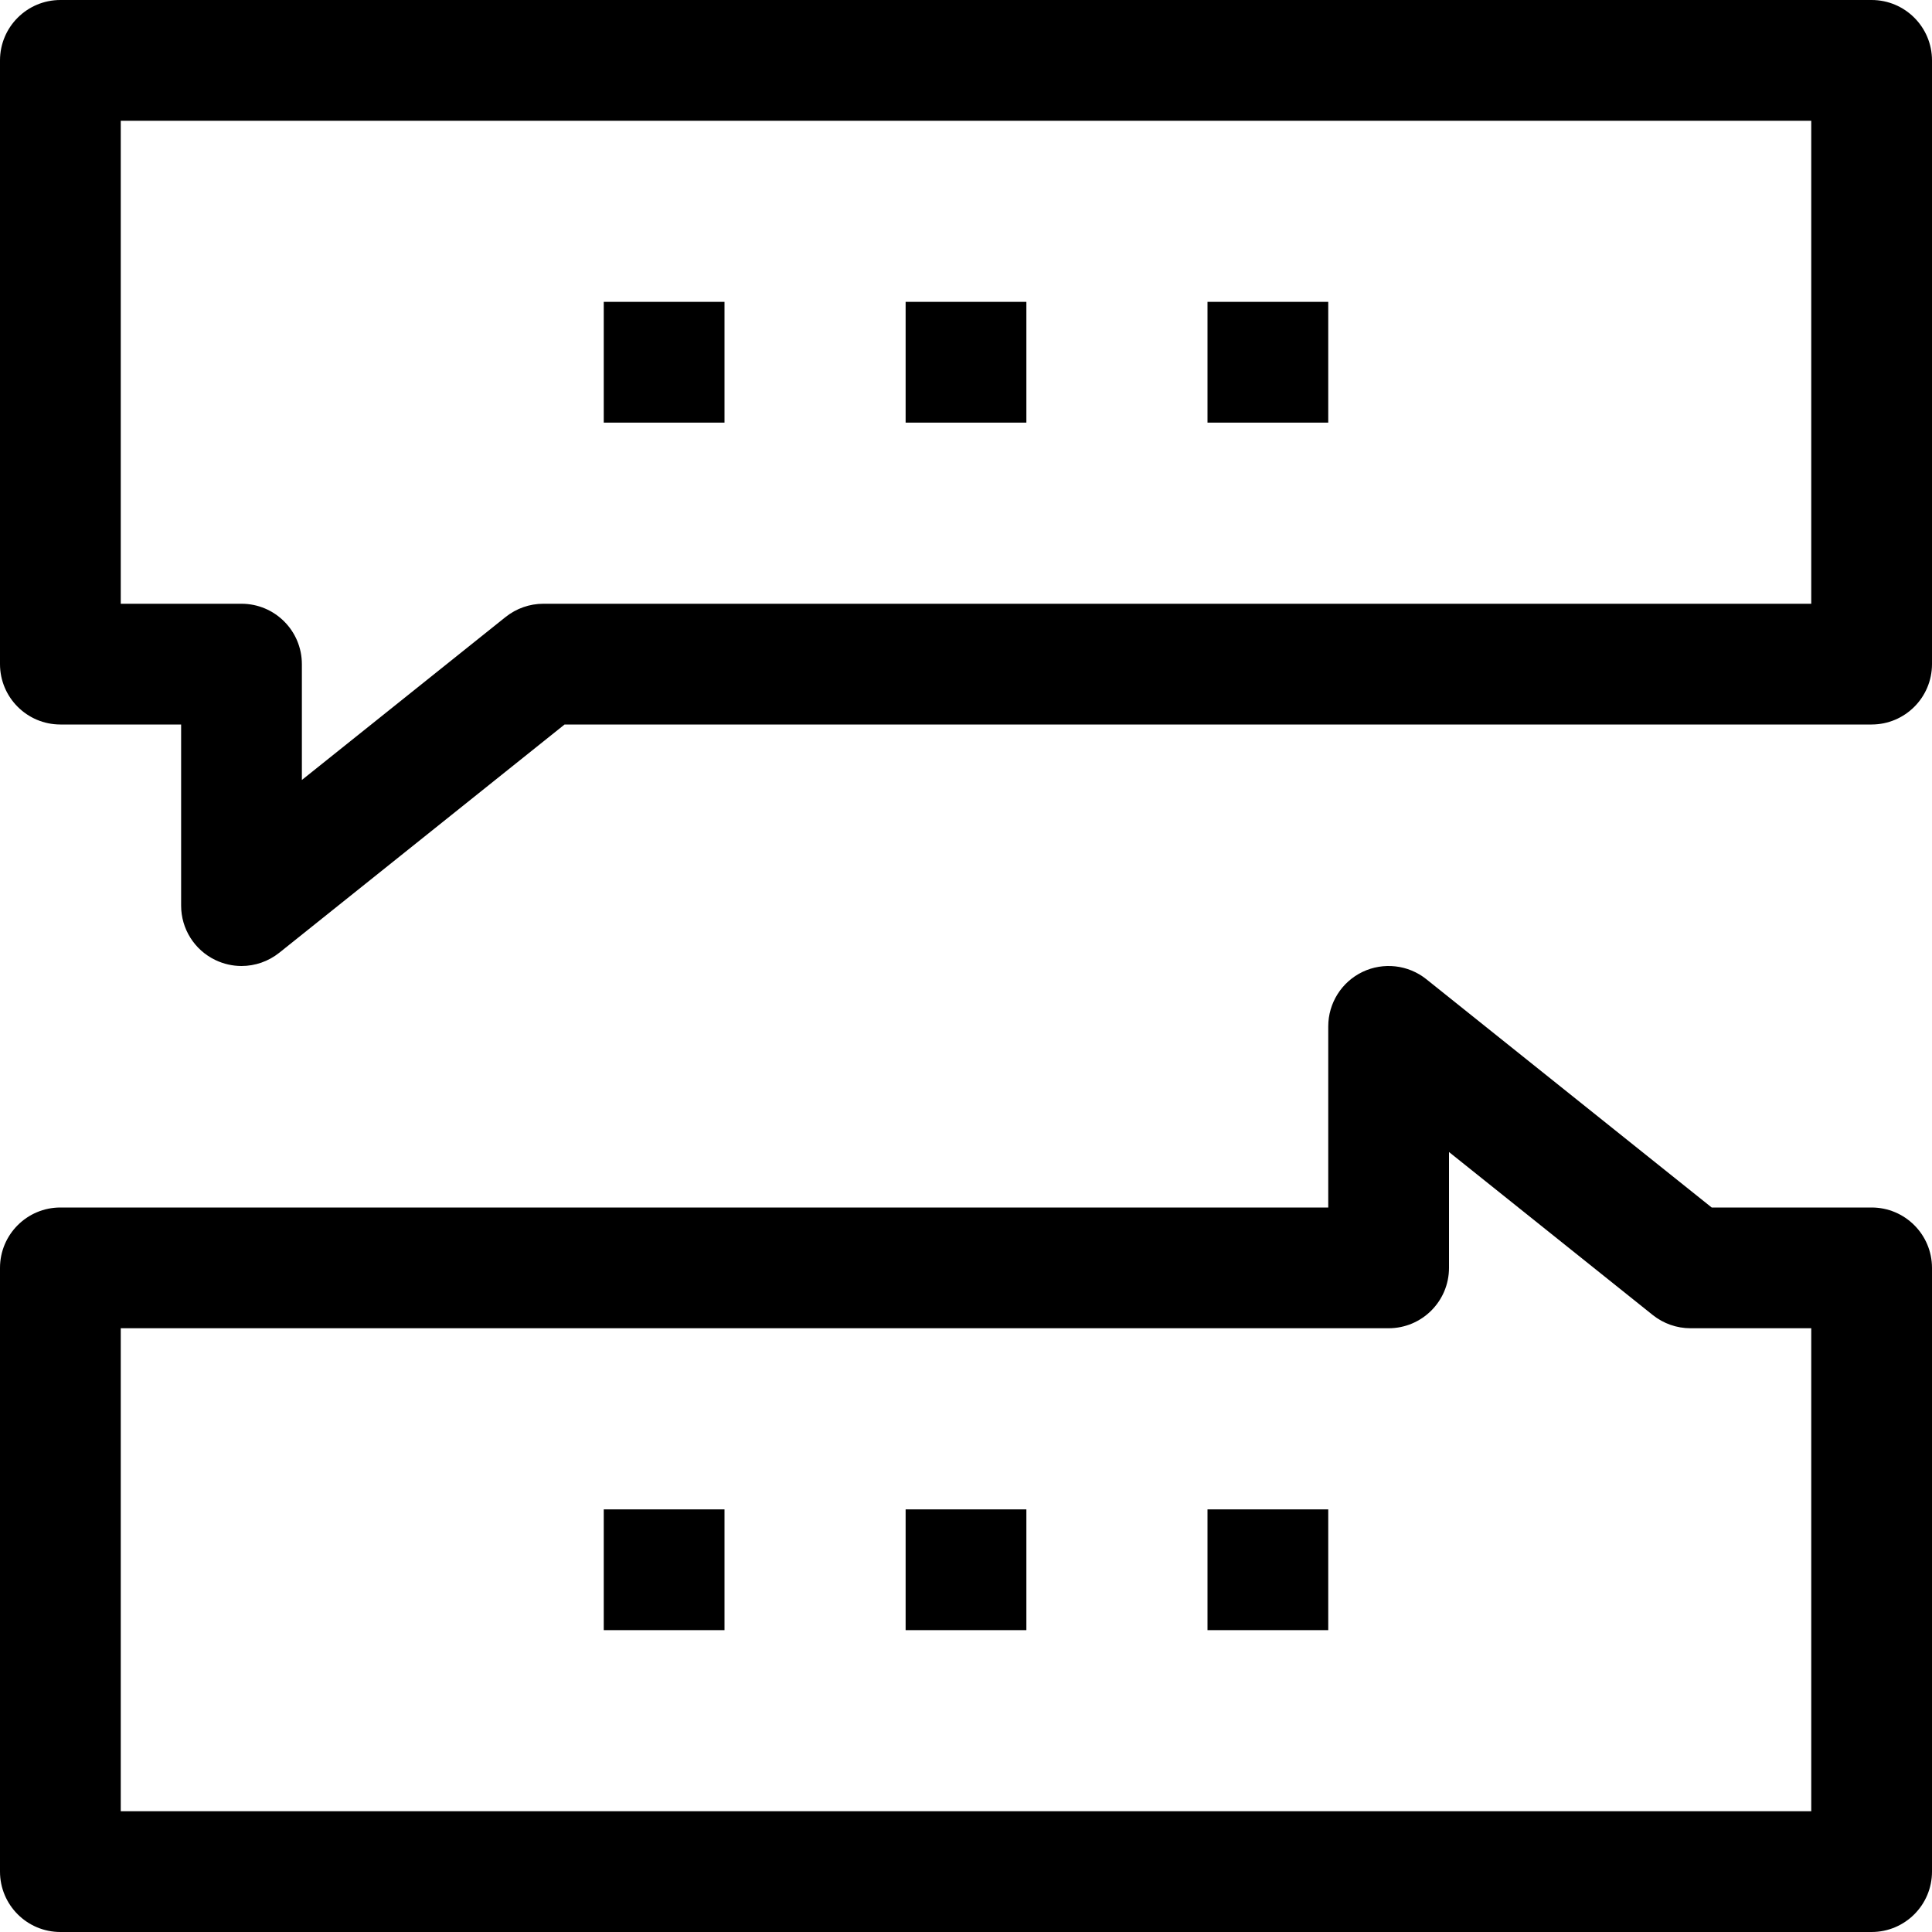
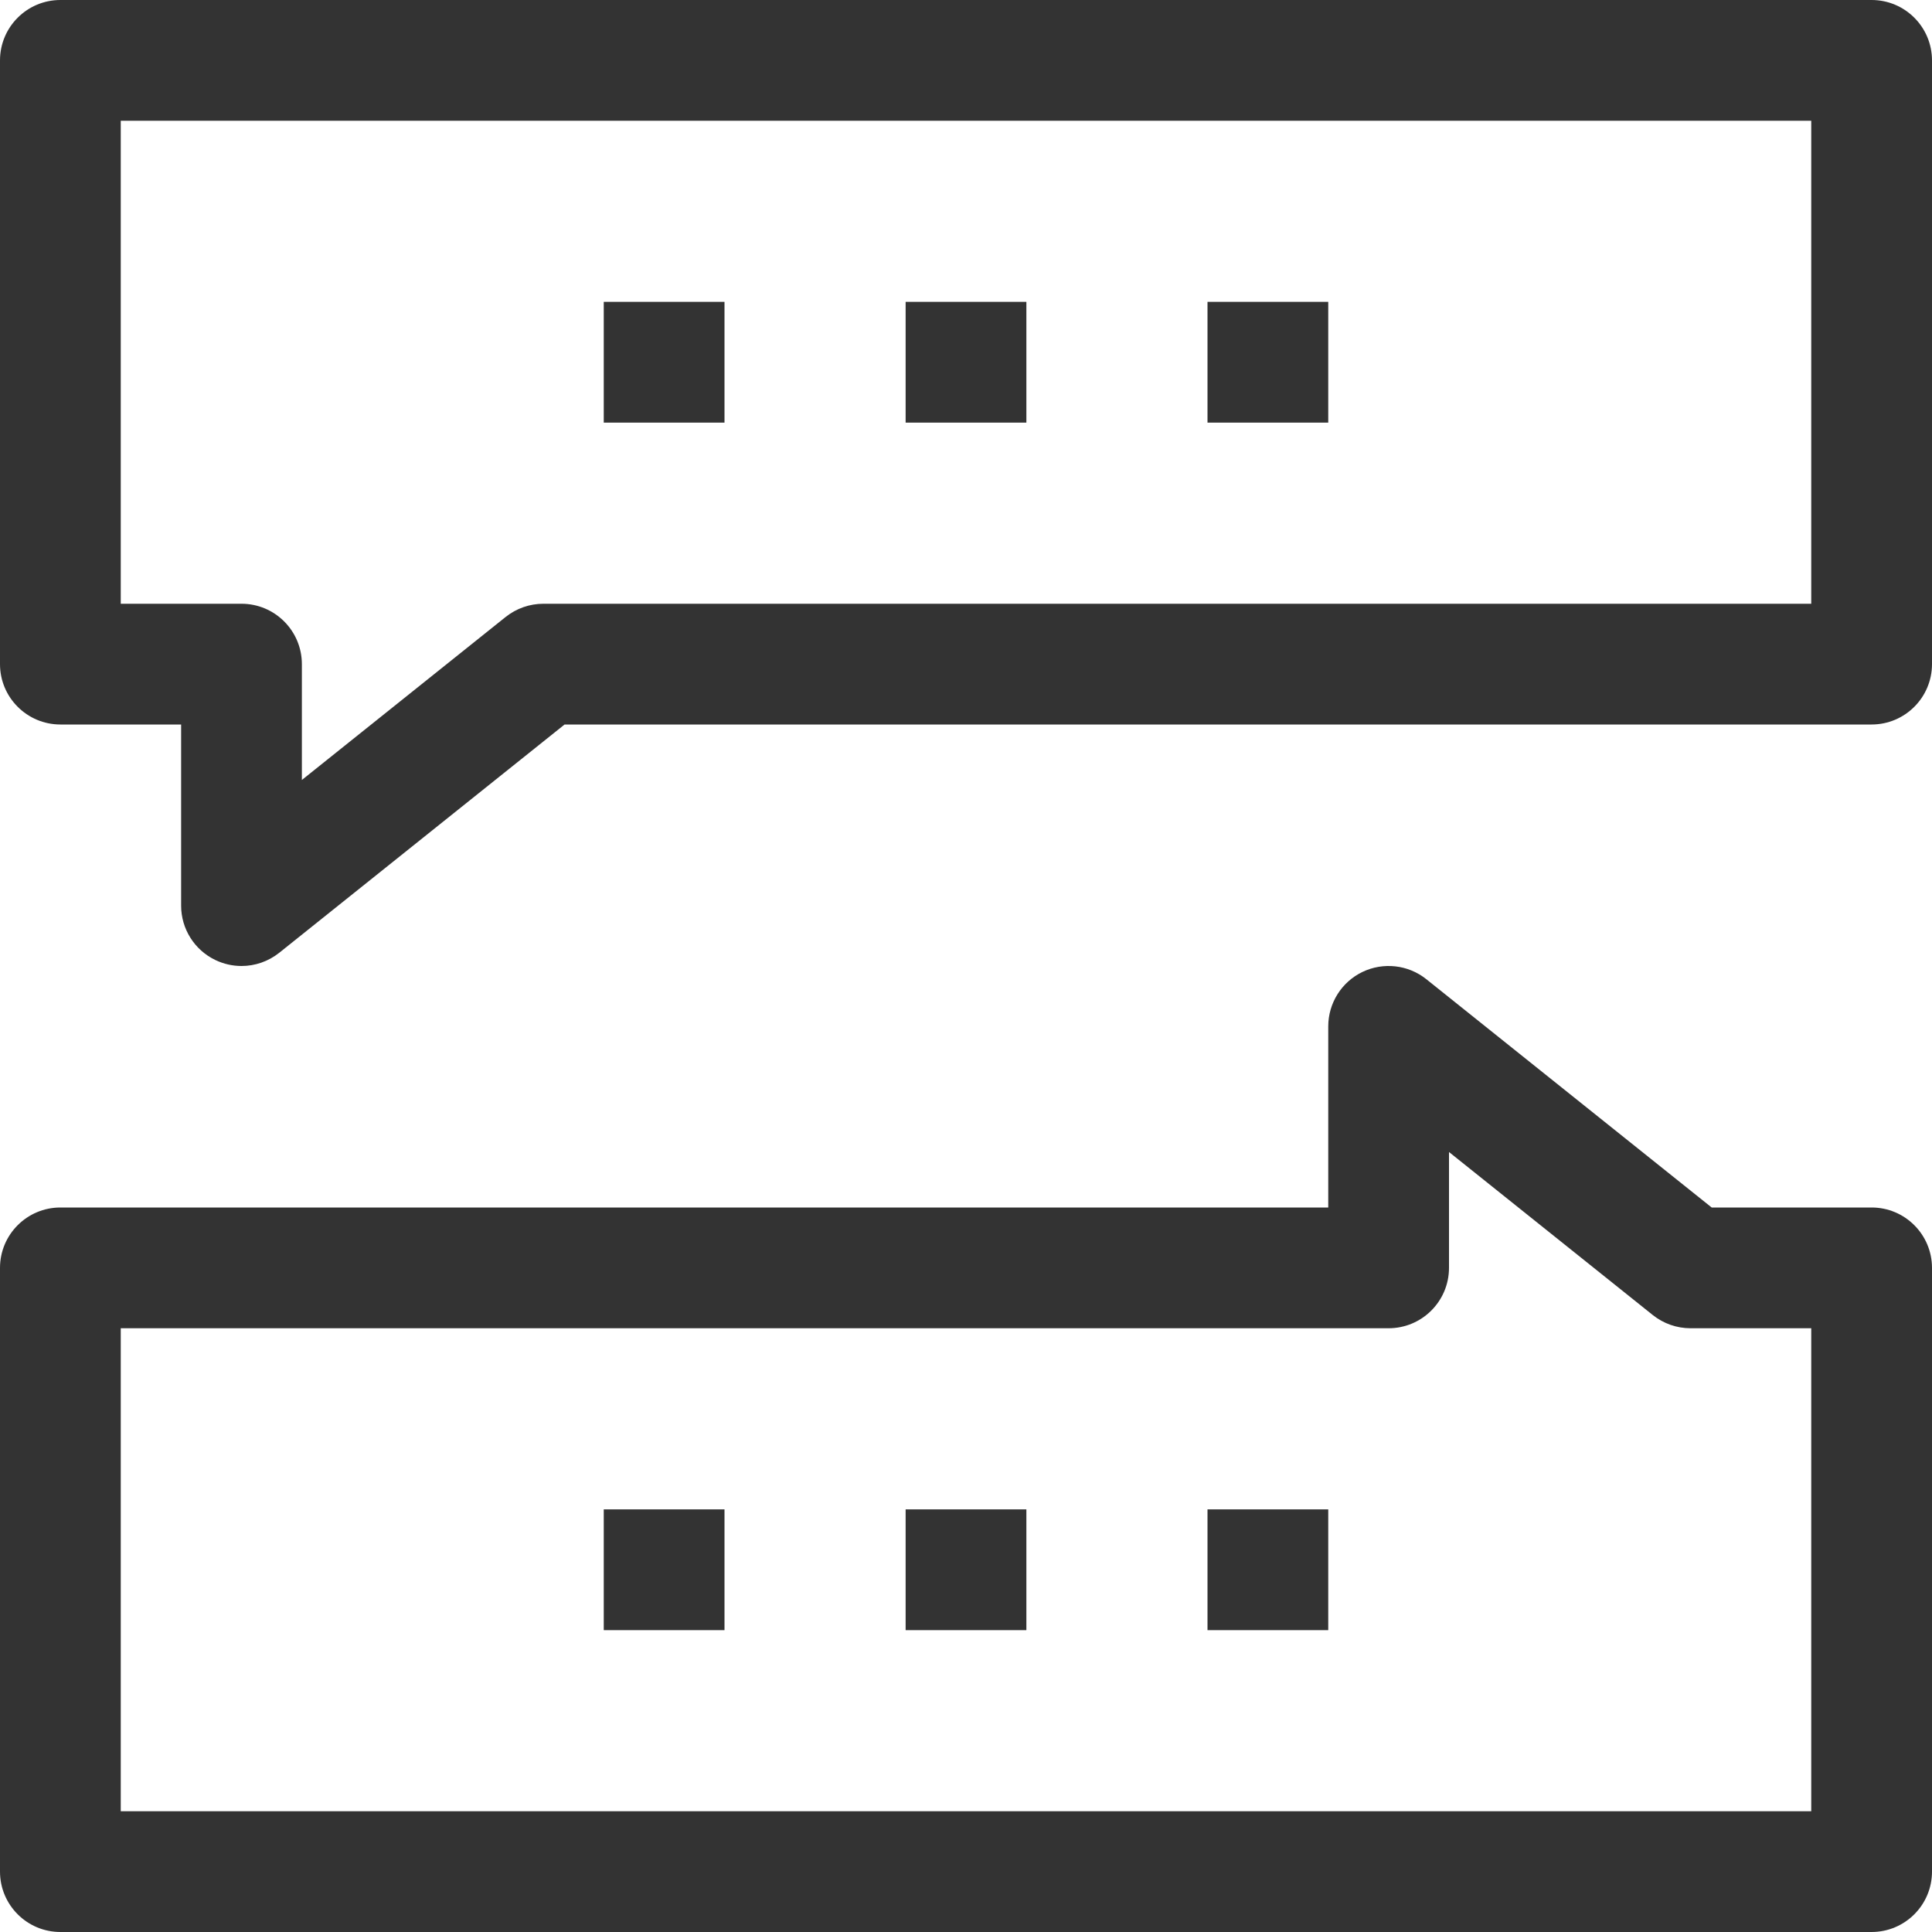
<svg xmlns="http://www.w3.org/2000/svg" viewBox="0 0 512 512">
+   <style>svg {fill: #333333}</style>
  <path d="M496 0H16A16.01 16.01 0 0 0 0 16v160a16.01 16.01 0 0 0 16 16h32v48a15.98 15.98 0 0 0 9.072 14.416C59.28 255.472 61.648 256 64 256c3.568 0 7.104-1.2 10-3.504L149.616 192H496a16.01 16.01 0 0 0 16-16V16a16.01 16.01 0 0 0-16-16zm-16 160H144c-3.632 0-7.152 1.232-10 3.504l-54 43.2V176a16.01 16.01 0 0 0-16-16H32V32h448v128zm16 160h-42.384L378 259.504c-4.816-3.856-11.408-4.576-16.928-1.936A16.02 16.02 0 0 0 352 272v48H16a16.01 16.01 0 0 0-16 16v160a16.01 16.01 0 0 0 16 16h480a16.01 16.01 0 0 0 16-16V336a16.01 16.01 0 0 0-16-16zm-16 160H32V352h336a16.01 16.01 0 0 0 16-16v-30.704l54 43.2c2.848 2.272 6.368 3.504 10 3.504h32v128zM240 80h32v32h-32zm80 0h32v32h-32zm-160 0h32v32h-32zm80 320h32v32h-32zm80 0h32v32h-32zm-160 0h32v32h-32z" />
</svg>
